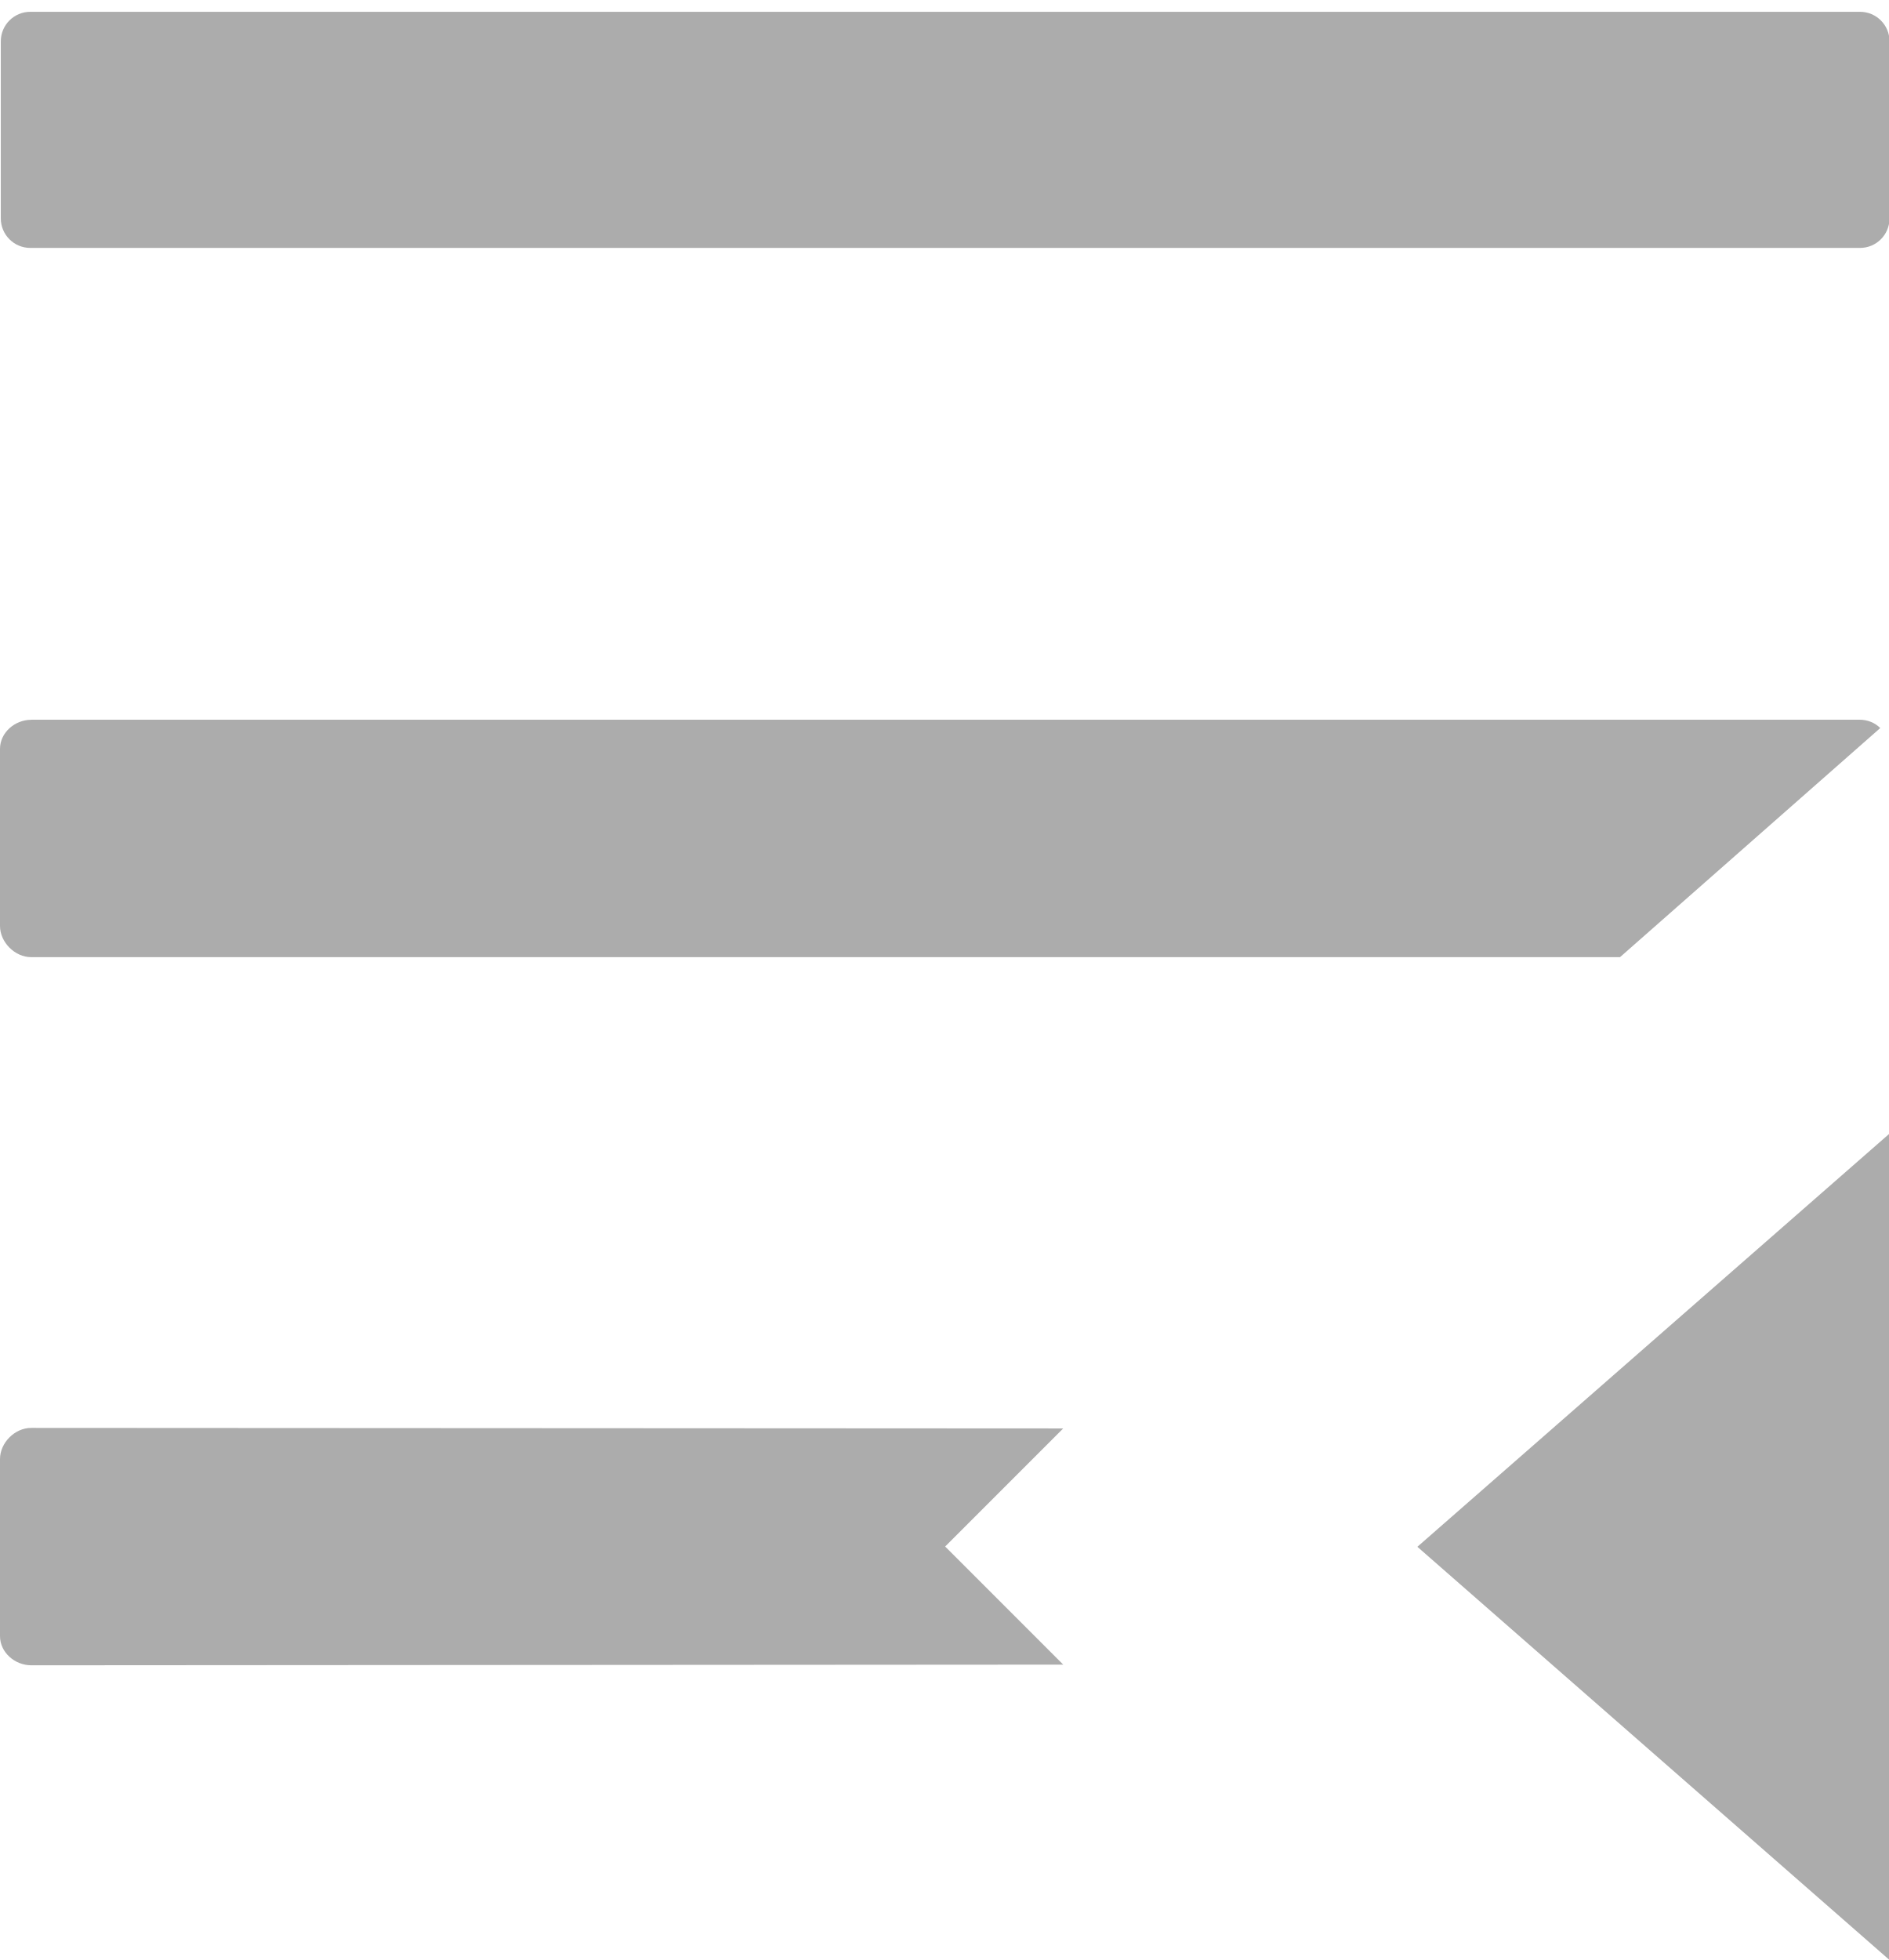
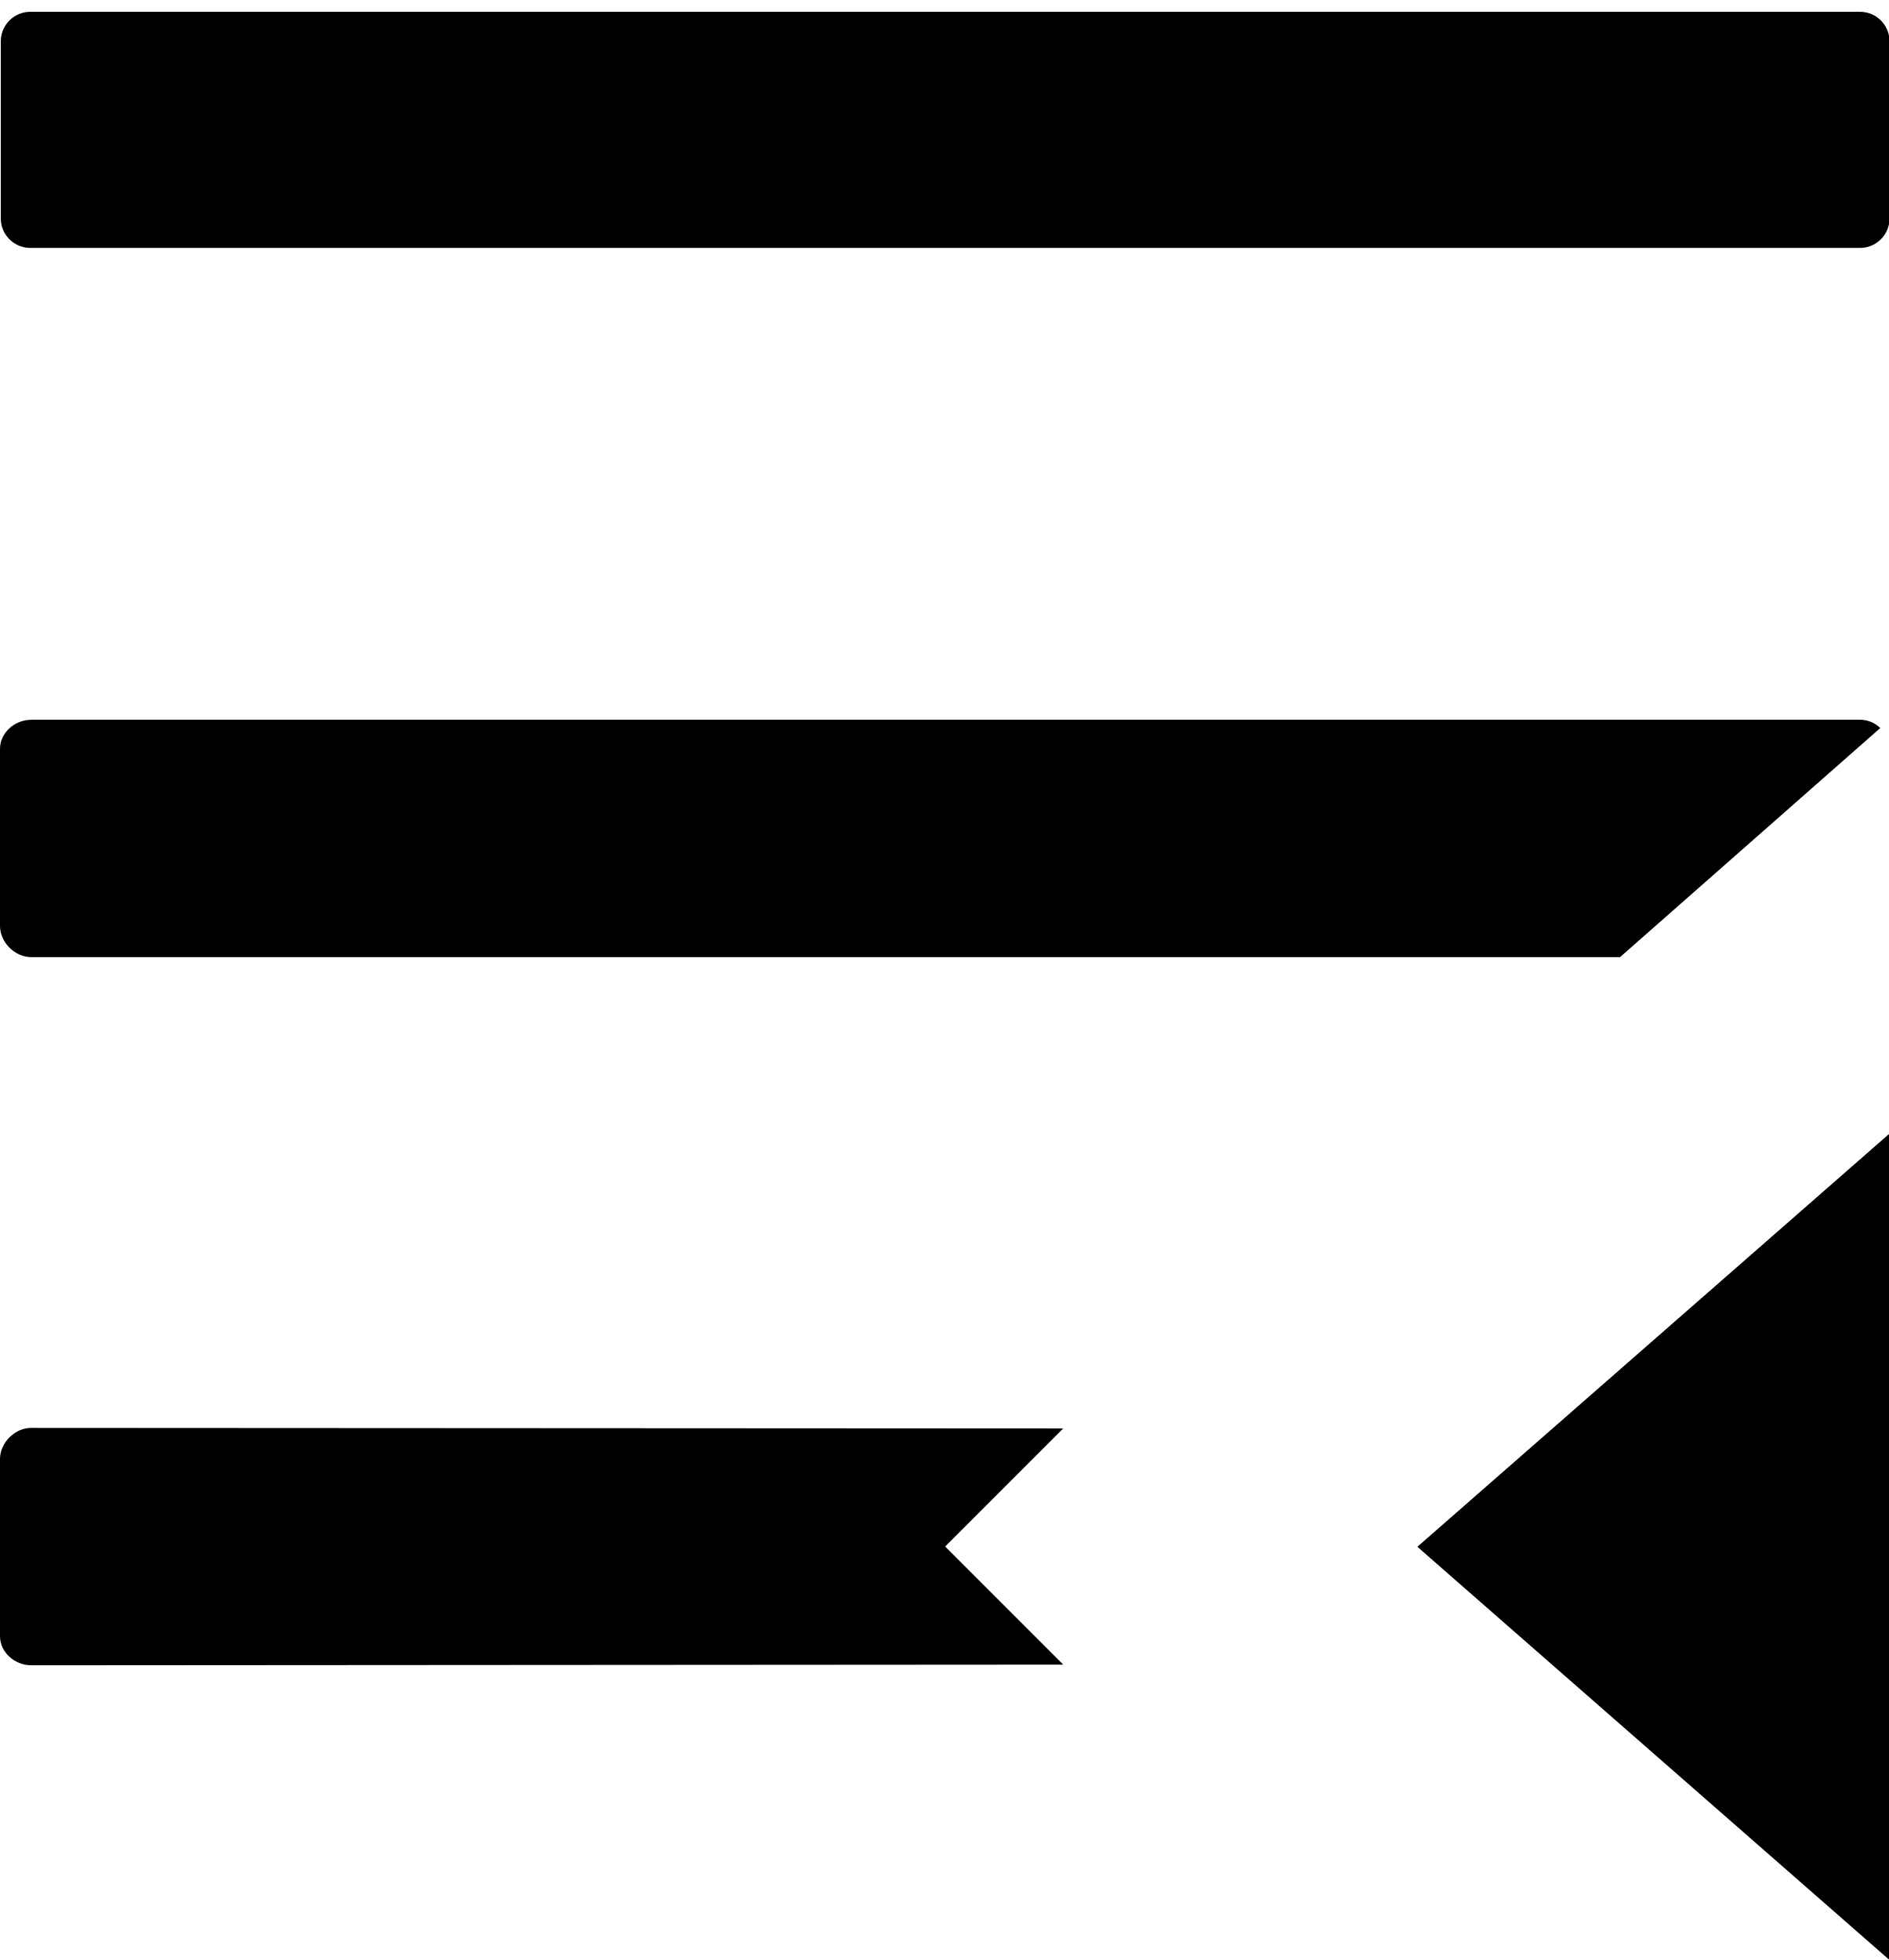
<svg xmlns="http://www.w3.org/2000/svg" width="28.346" height="29.409" id="svg2" version="1.1">
-   <defs id="defs4">
-     <linearGradient id="linearGradient5256">
-       <stop style="stop-color:#acacac;stop-opacity:1;" offset="0" id="stop5258" />
-       <stop style="stop-color:#acacac;stop-opacity:0.993;" offset="1" id="stop5260" />
-     </linearGradient>
-     <linearGradient id="linearGradient3798">
-       <stop style="stop-color:#acacac;stop-opacity:1;" offset="0" id="stop3800" />
-       <stop style="stop-color:#acacac;stop-opacity:0.684;" offset="1" id="stop3802" />
-     </linearGradient>
-   </defs>
-   <g id="layer1" transform="translate(0,-1022.953)">
-     <rect style="fill:#acacac;fill-opacity:1;fill-rule:evenodd;stroke:none" id="rect3010" width="28.346" height="3.543" x="0.012" y="1023.13" ry="0.443" />
-     <path style="fill:#acacac;fill-opacity:1;fill-rule:evenodd;stroke:none" d="M 0.469,1044.378 C 0.223,1044.377 0,1044.601 0,1044.846 l 0,2.656 c 0,0.245 0.223,0.438 0.469,0.438 l 15.488,-0.01 -1.772,-1.772 1.772,-1.772 z" id="rect3012" />
-     <path style="fill:#acacac;fill-opacity:1;fill-rule:evenodd;stroke:none" d="M 0.469,1033.753 C 0.223,1033.753 0,1033.945 0,1034.19 l 0,2.656 c 0,0.245 0.223,0.469 0.469,0.469 l 23.844,0 3.906,-3.438 c -0.08,-0.08 -0.19,-0.125 -0.312,-0.125 l -27.438,0 z" id="rect3014" />
-     <path style="fill:#acacac;fill-opacity:1;stroke:none" d="m 28.359,1039.961 0,12.402 -7.087,-6.201 z" id="path3834-2" />
+   <g id="nestor-icon" transform="translate(0,-1022.953)">
+     <rect style="fill-opacity:1;fill-rule:evenodd;stroke:none" id="rect3010" width="28.346" height="3.543" x="0.012" y="1023.13" ry="0.443" />
+     <path style="fill-opacity:1;fill-rule:evenodd;stroke:none" d="M 0.469,1044.378 C 0.223,1044.377 0,1044.601 0,1044.846 l 0,2.656 c 0,0.245 0.223,0.438 0.469,0.438 l 15.488,-0.01 -1.772,-1.772 1.772,-1.772 z" id="rect3012" />
+     <path style="fill-opacity:1;fill-rule:evenodd;stroke:none" d="M 0.469,1033.753 C 0.223,1033.753 0,1033.945 0,1034.19 l 0,2.656 c 0,0.245 0.223,0.469 0.469,0.469 l 23.844,0 3.906,-3.438 c -0.08,-0.08 -0.19,-0.125 -0.312,-0.125 l -27.438,0 z" id="rect3014" />
+     <path style="fill-opacity:1;stroke:none" d="m 28.359,1039.961 0,12.402 -7.087,-6.201 z" id="path3834-2" />
  </g>
</svg>
